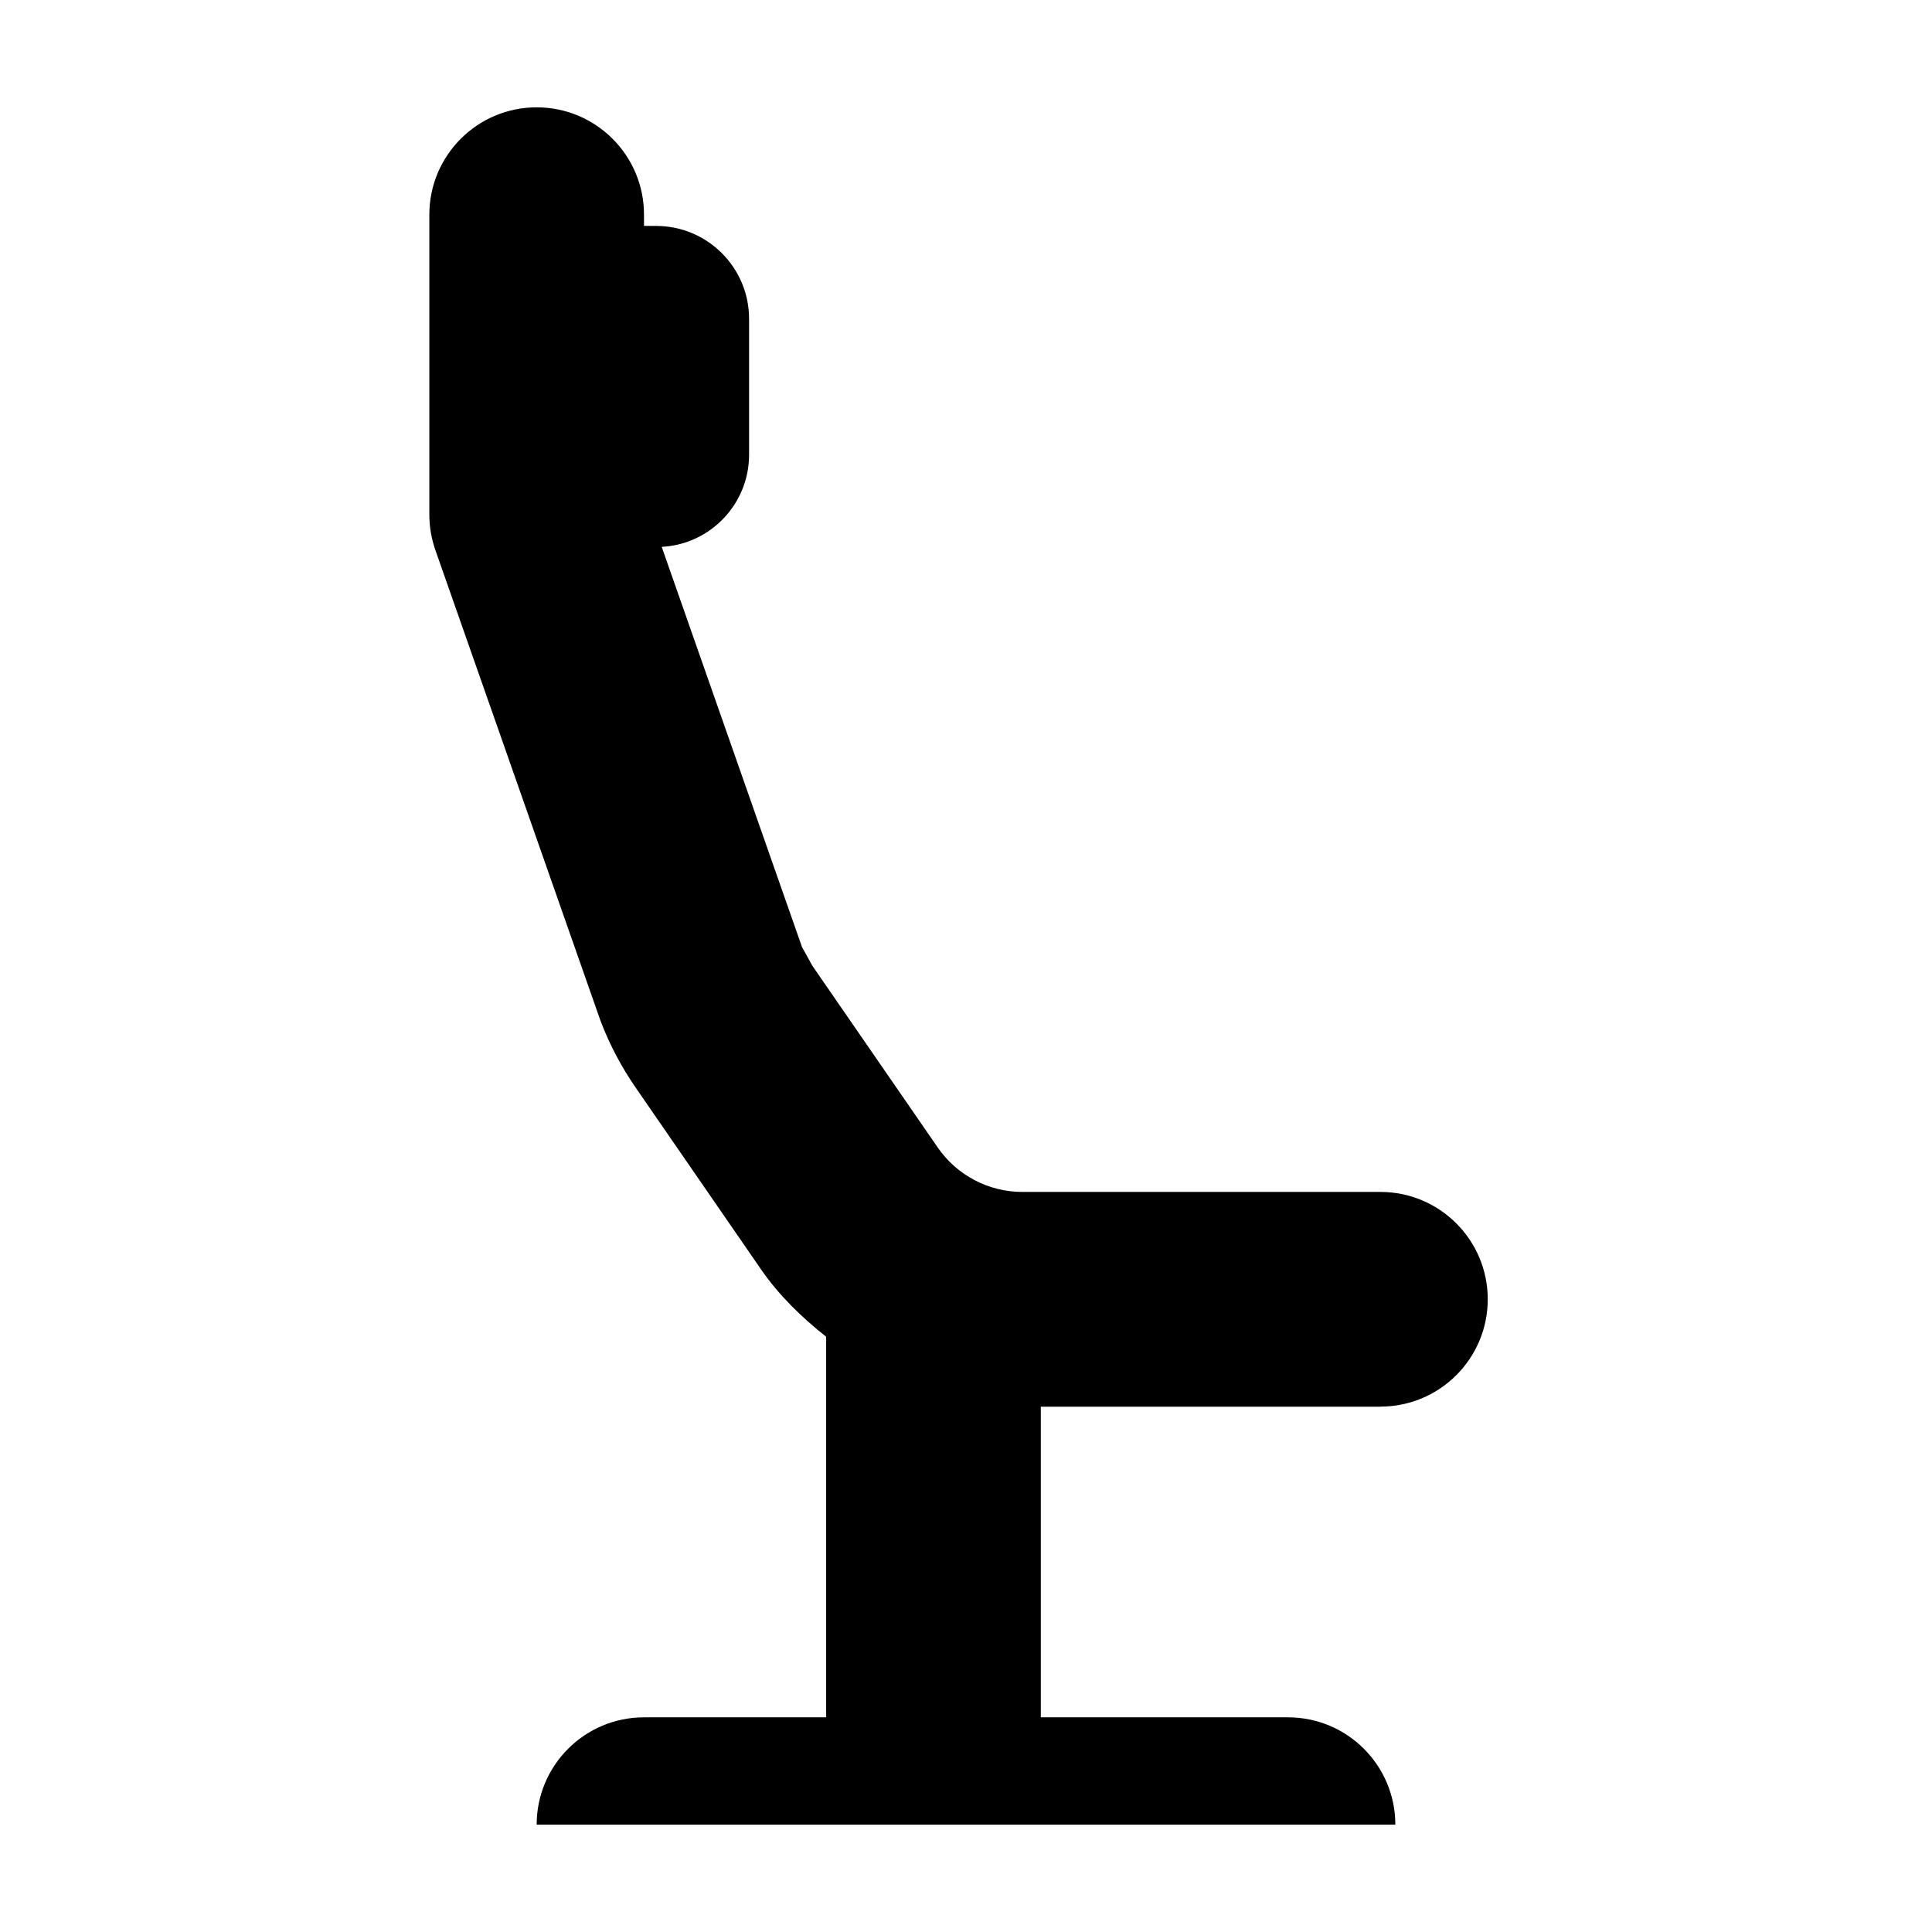
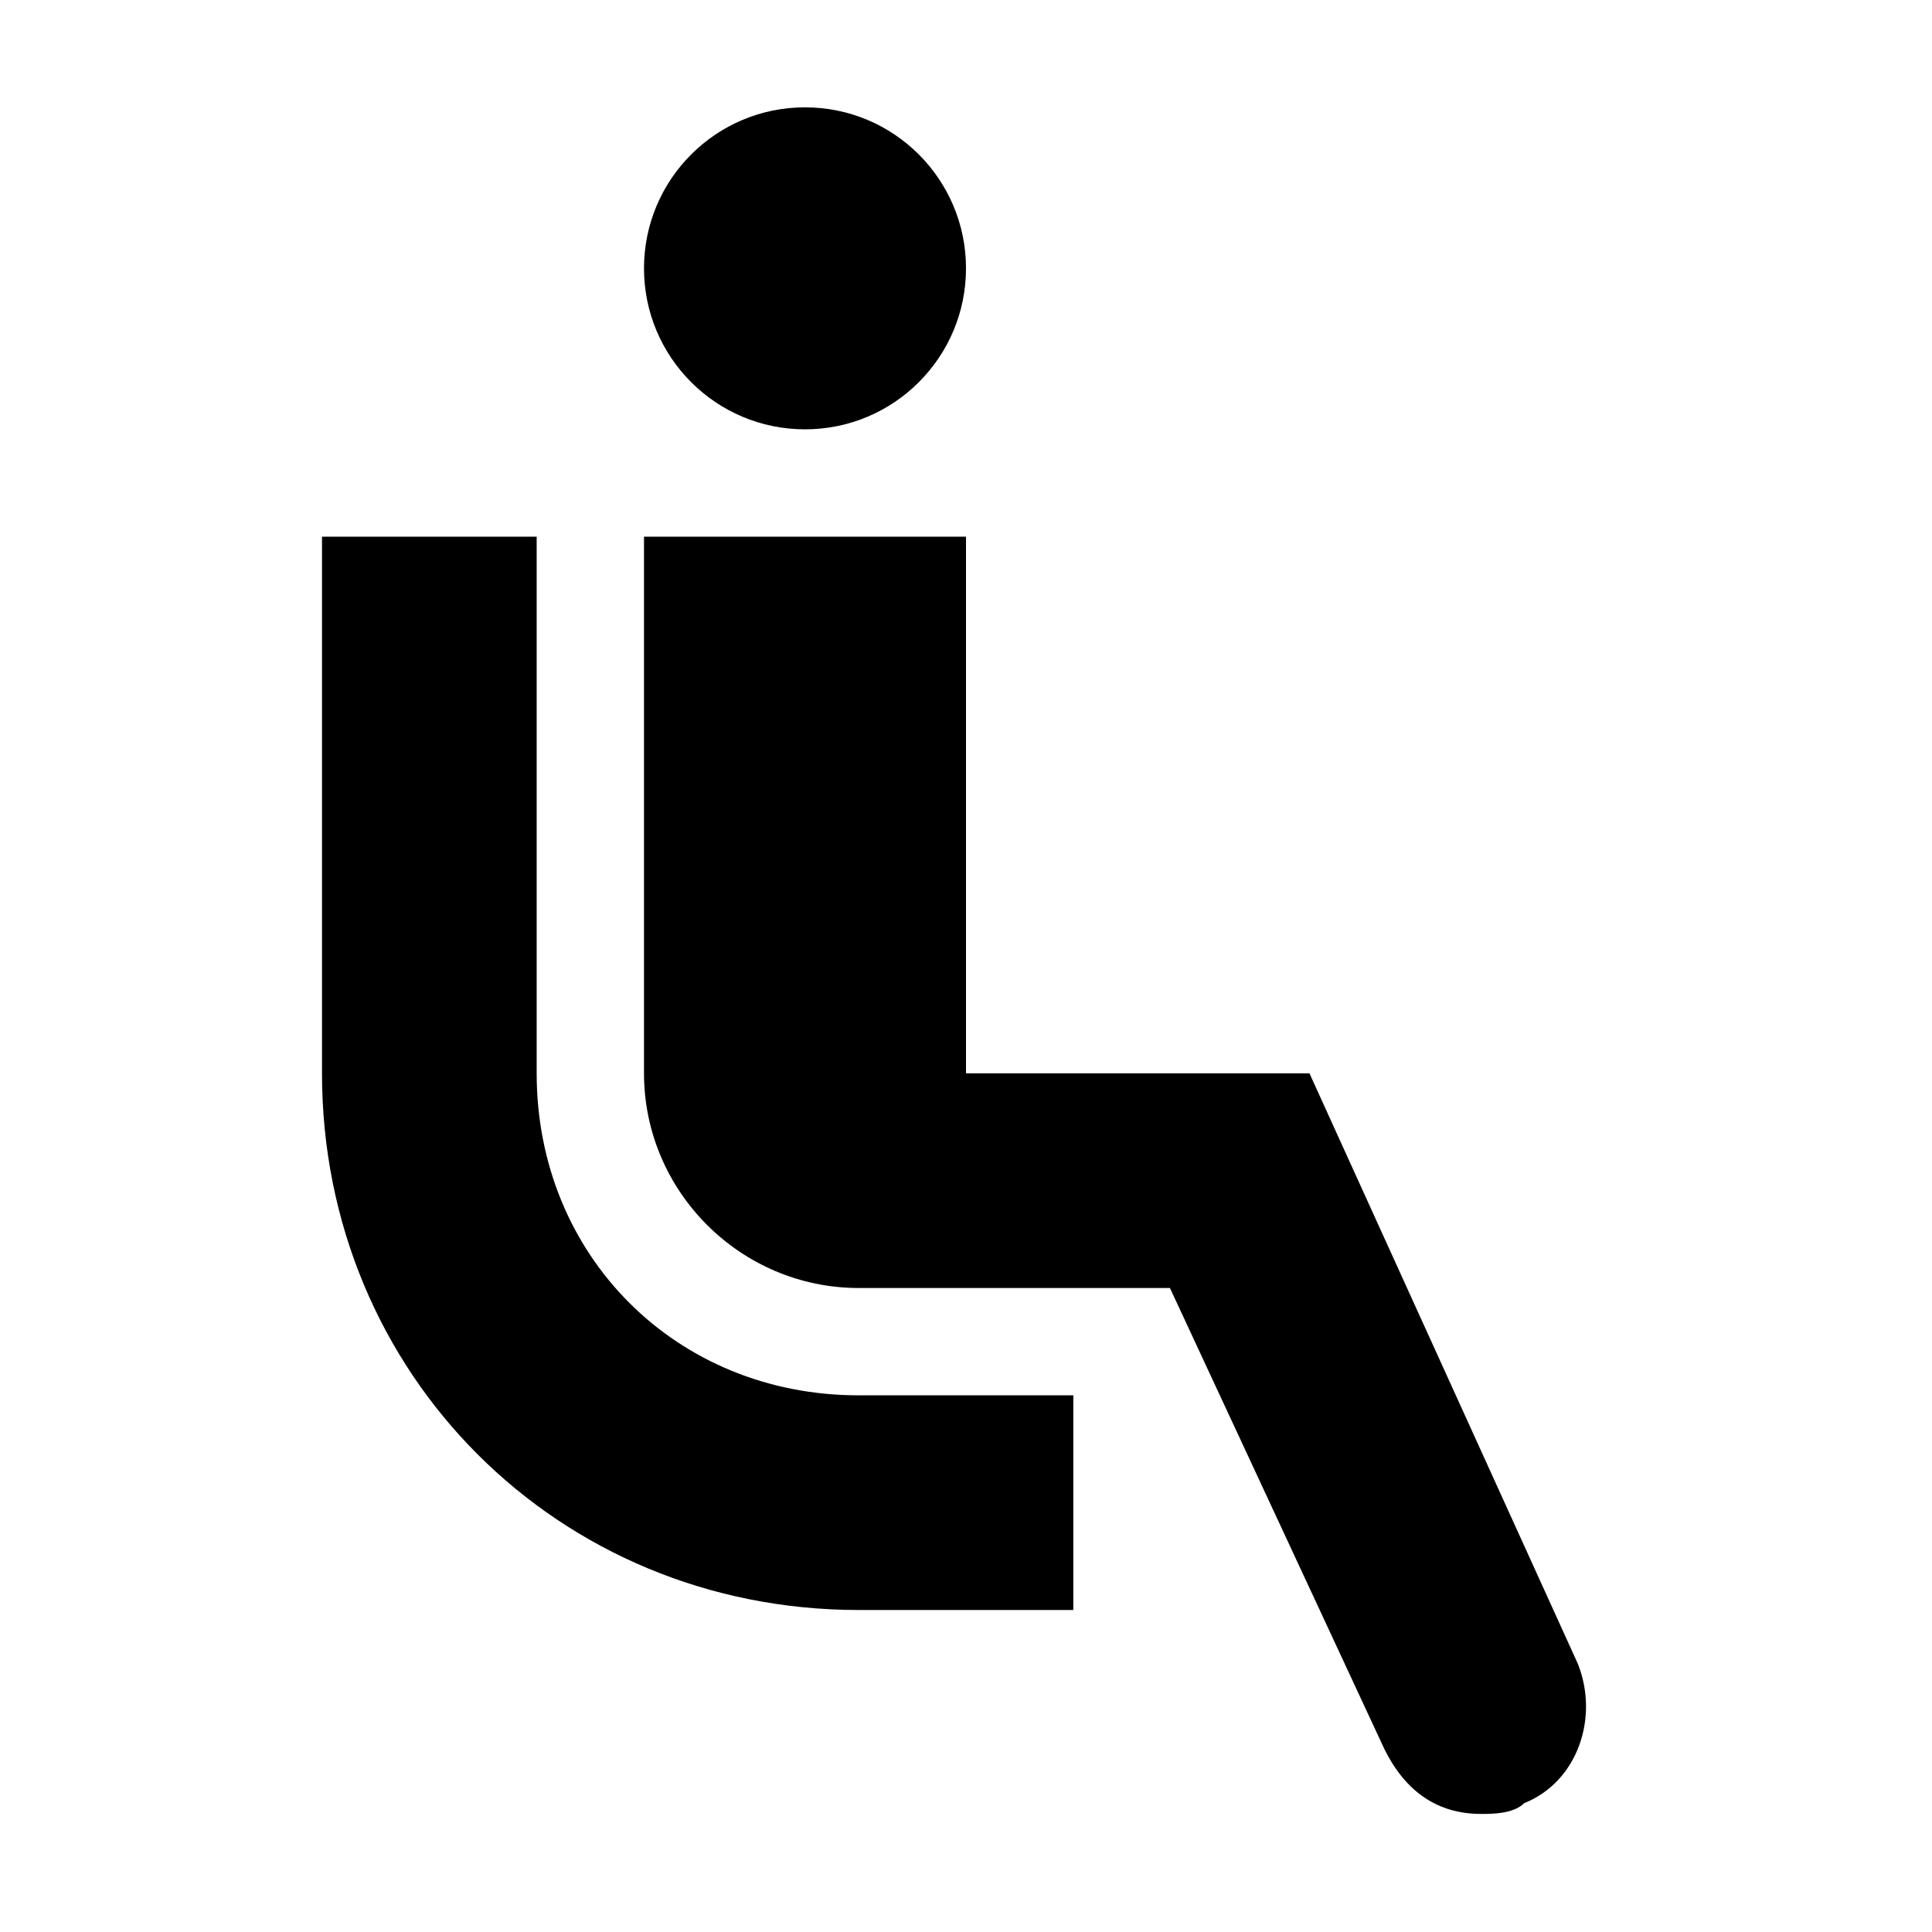
<svg xmlns="http://www.w3.org/2000/svg" width="18" height="18" viewBox="0 0 18 18">
-   <path d="M12.861 13.105a1 1 0 0 0 0-2H9.525a.958.958 0 0 1-.789-.415L7.568 8.997l-.096-.174-1.307-3.728a.86.86 0 0 0 .814-.856V2.971a.866.866 0 0 0-.866-.866H6V2a1 1 0 0 0-2 0v2.796c0 .113.02.225.057.331l1.538 4.384c.083.219.194.429.328.623l1.167 1.692c.169.245.38.448.607.628V16H6a1 1 0 0 0-1 1h8a1 1 0 0 0-1-1H9.697v-2.894h3.164v-.001z" />
+   <path d="M5 10V5H3v5c0 2.8 2.2 5 5 5h2v-2H8c-1.7 0-3-1.3-3-3z" />
+   <circle cx="7.5" cy="2.5" r="1.5" />
+   <path d="M14.7 15.5L12.2 10H9V5H6v5c0 1.1.9 2 2 2h2.9l2 4.3c.2.4.5.6.9.6.1 0 .3 0 .4-.1.5-.2.7-.8.5-1.3z" />
</svg>
